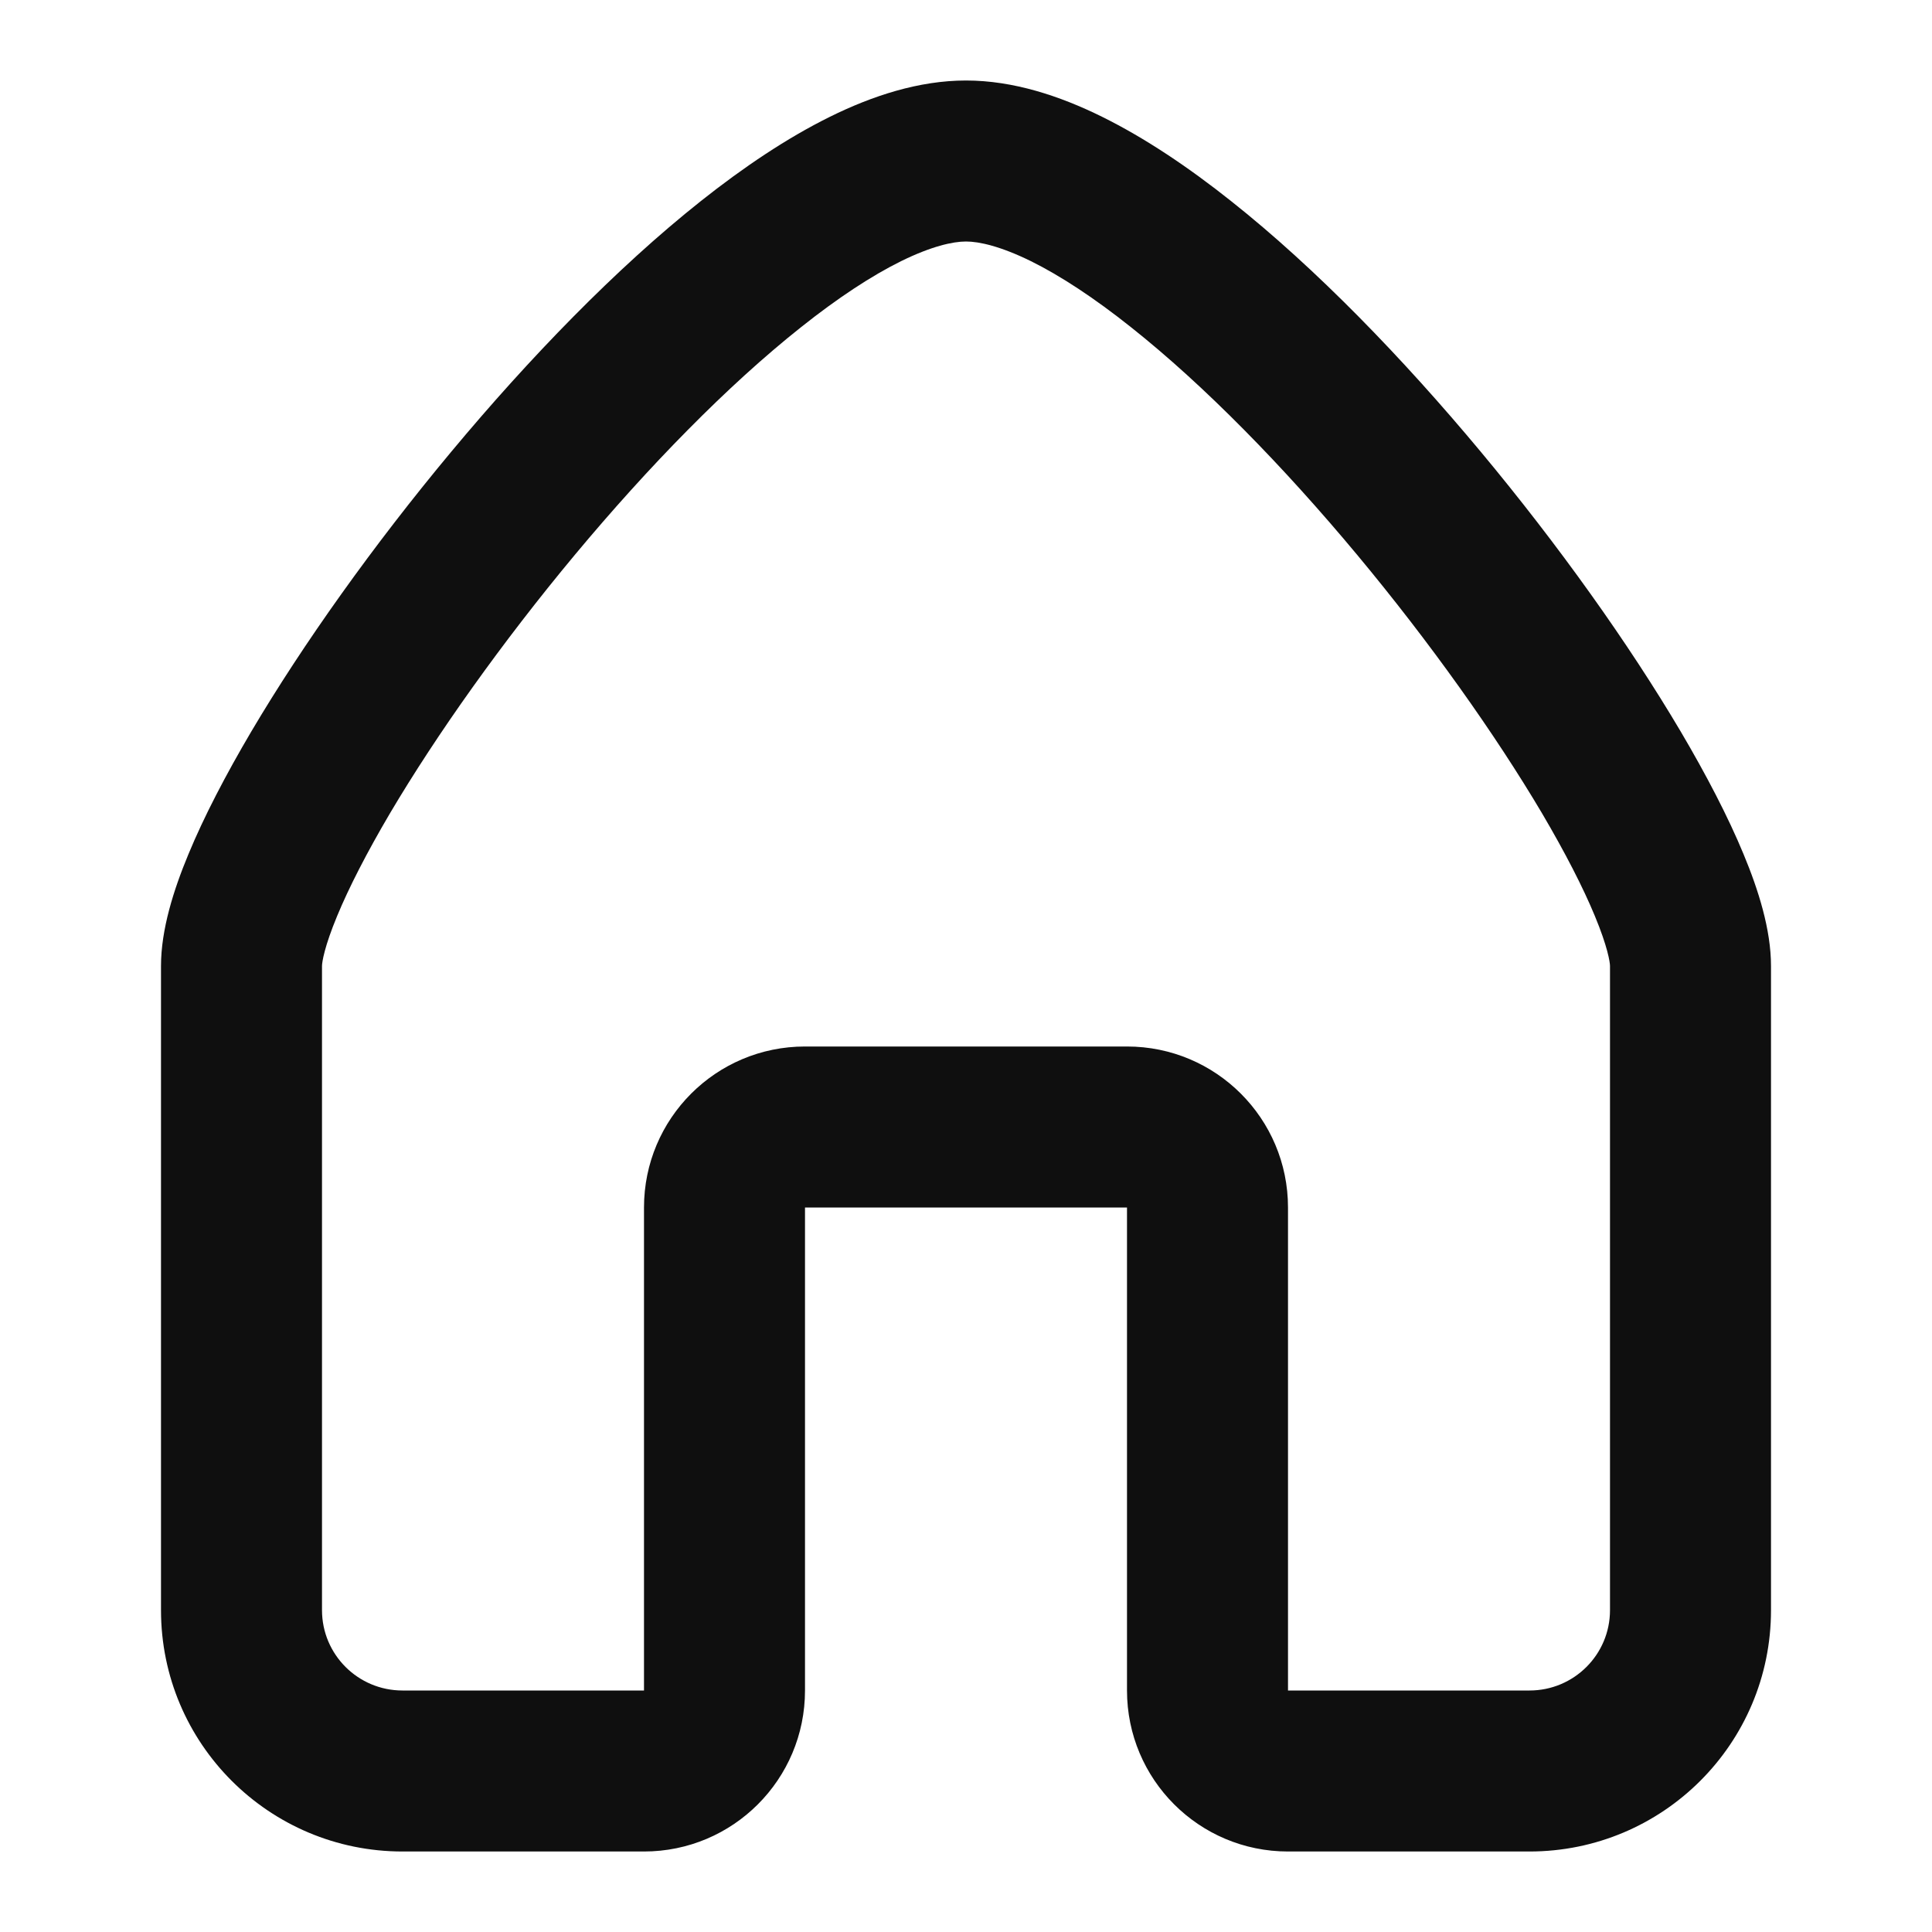
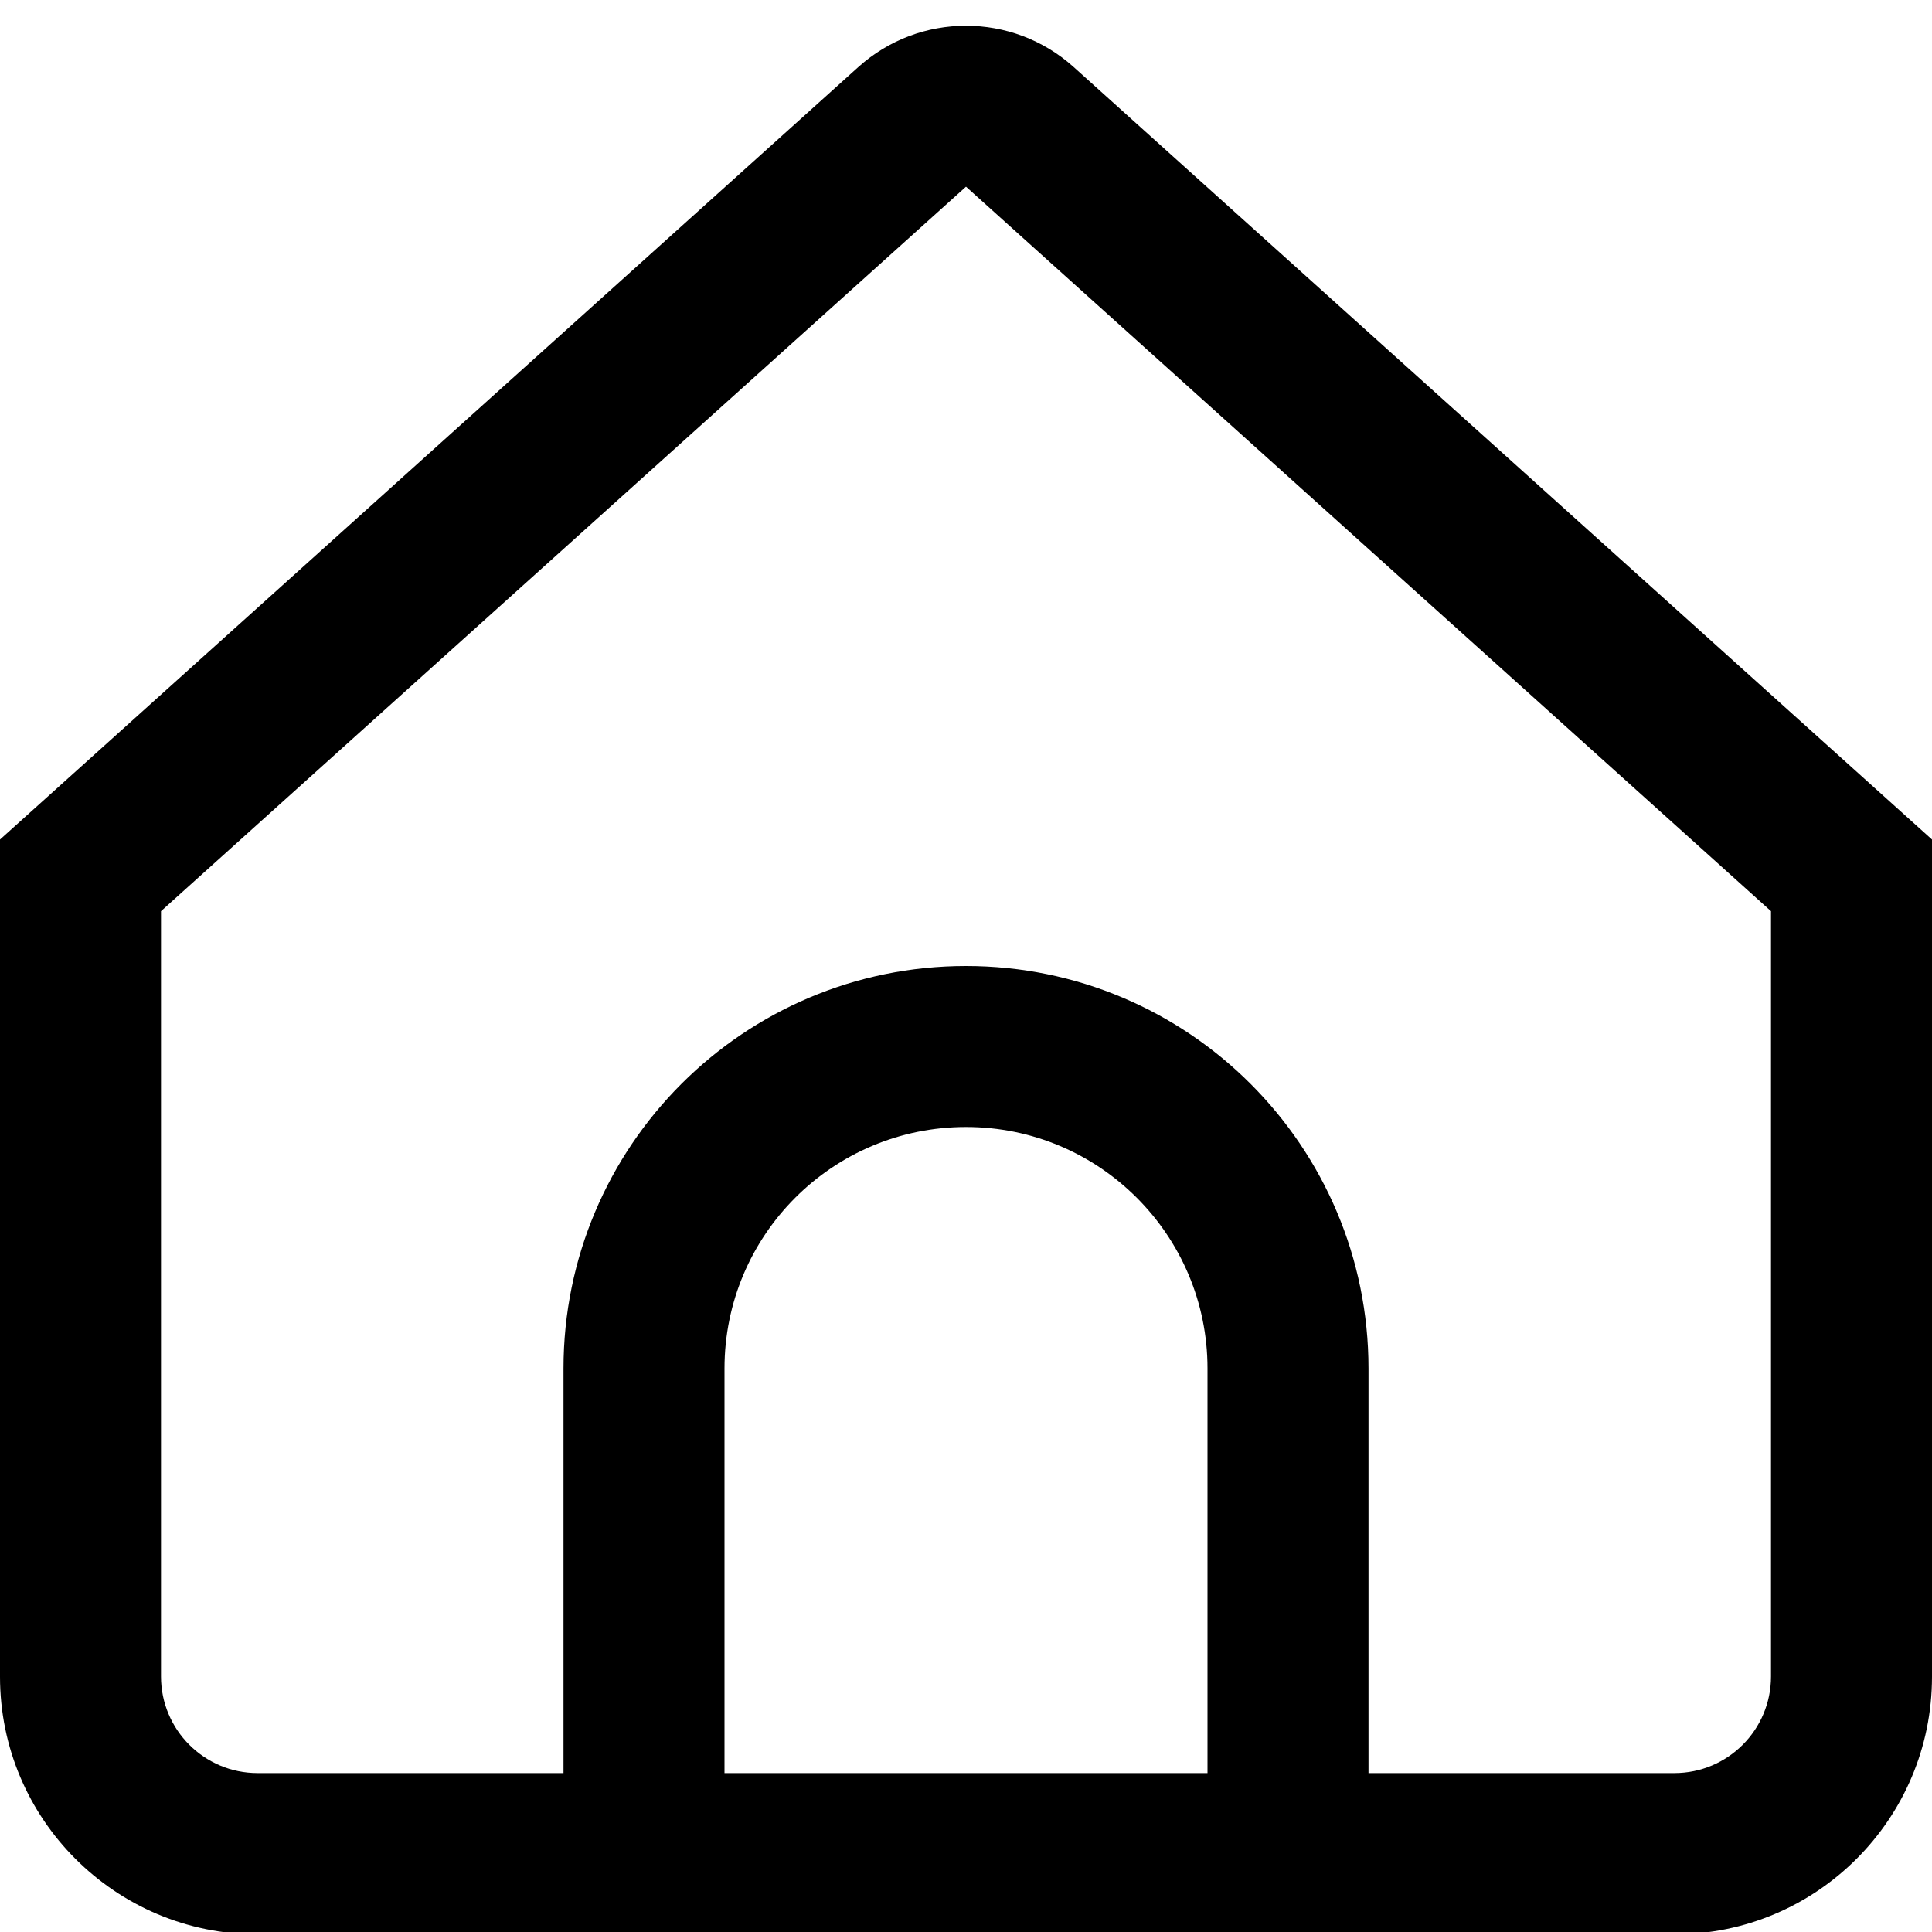
- <svg xmlns="http://www.w3.org/2000/svg" width="800px" height="800px" viewBox="0 0 24 24" fill="none">
-   <path fill-rule="evenodd" clip-rule="evenodd" d="M4.188 11.379C4.03 11.759 4 11.953 4 12V20.002C4 20.553 4.447 21 5 21H8V15C8 13.895 8.895 13 10 13H14C15.105 13 16 13.895 16 15V21H19C19.553 21 20 20.553 20 20.002V12C20 11.953 19.97 11.759 19.812 11.379C19.666 11.026 19.444 10.593 19.155 10.102C18.576 9.124 17.765 7.98 16.857 6.89C15.947 5.798 14.964 4.79 14.05 4.065C13.594 3.702 13.174 3.426 12.806 3.244C12.429 3.059 12.164 3 12 3C11.836 3 11.571 3.059 11.194 3.244C10.826 3.426 10.406 3.702 9.95 4.065C9.036 4.79 8.053 5.798 7.143 6.89C6.235 7.98 5.424 9.124 4.845 10.102C4.556 10.593 4.334 11.026 4.188 11.379ZM10.309 1.451C10.835 1.191 11.414 1 12 1C12.586 1 13.165 1.191 13.691 1.451C14.225 1.715 14.766 2.079 15.293 2.498C16.349 3.335 17.428 4.452 18.393 5.61C19.36 6.77 20.236 8.001 20.877 9.085C21.196 9.626 21.467 10.146 21.66 10.613C21.843 11.053 22 11.547 22 12V20.002C22 21.66 20.656 23 19 23H16C14.895 23 14 22.105 14 21V15H10V21C10 22.105 9.105 23 8 23H5C3.344 23 2 21.66 2 20.002V12C2 11.547 2.157 11.053 2.34 10.613C2.533 10.146 2.804 9.626 3.123 9.085C3.764 8.001 4.64 6.77 5.607 5.61C6.572 4.452 7.651 3.335 8.706 2.498C9.234 2.079 9.775 1.715 10.309 1.451Z" fill="#0F0F0F" />
+ <svg xmlns="http://www.w3.org/2000/svg" viewBox="0 0 24 24" width="512" height="512">
+   <g id="_01_align_center" data-name="01 align center">
+     <path d="M13.338.833a2,2,0,0,0-2.676,0L0,10.429v10.4a3.2,3.2,0,0,0,3.2,3.2H20.8a3.2,3.2,0,0,0,3.2-3.2v-10.4ZM15,22.026H9V17a3,3,0,0,1,6,0Zm7-1.2a1.2,1.2,0,0,1-1.2,1.2H17V17A5,5,0,0,0,7,17v5.026H3.2a1.2,1.2,0,0,1-1.2-1.2V11.319l10-9,10,9Z" />
+   </g>
</svg>
